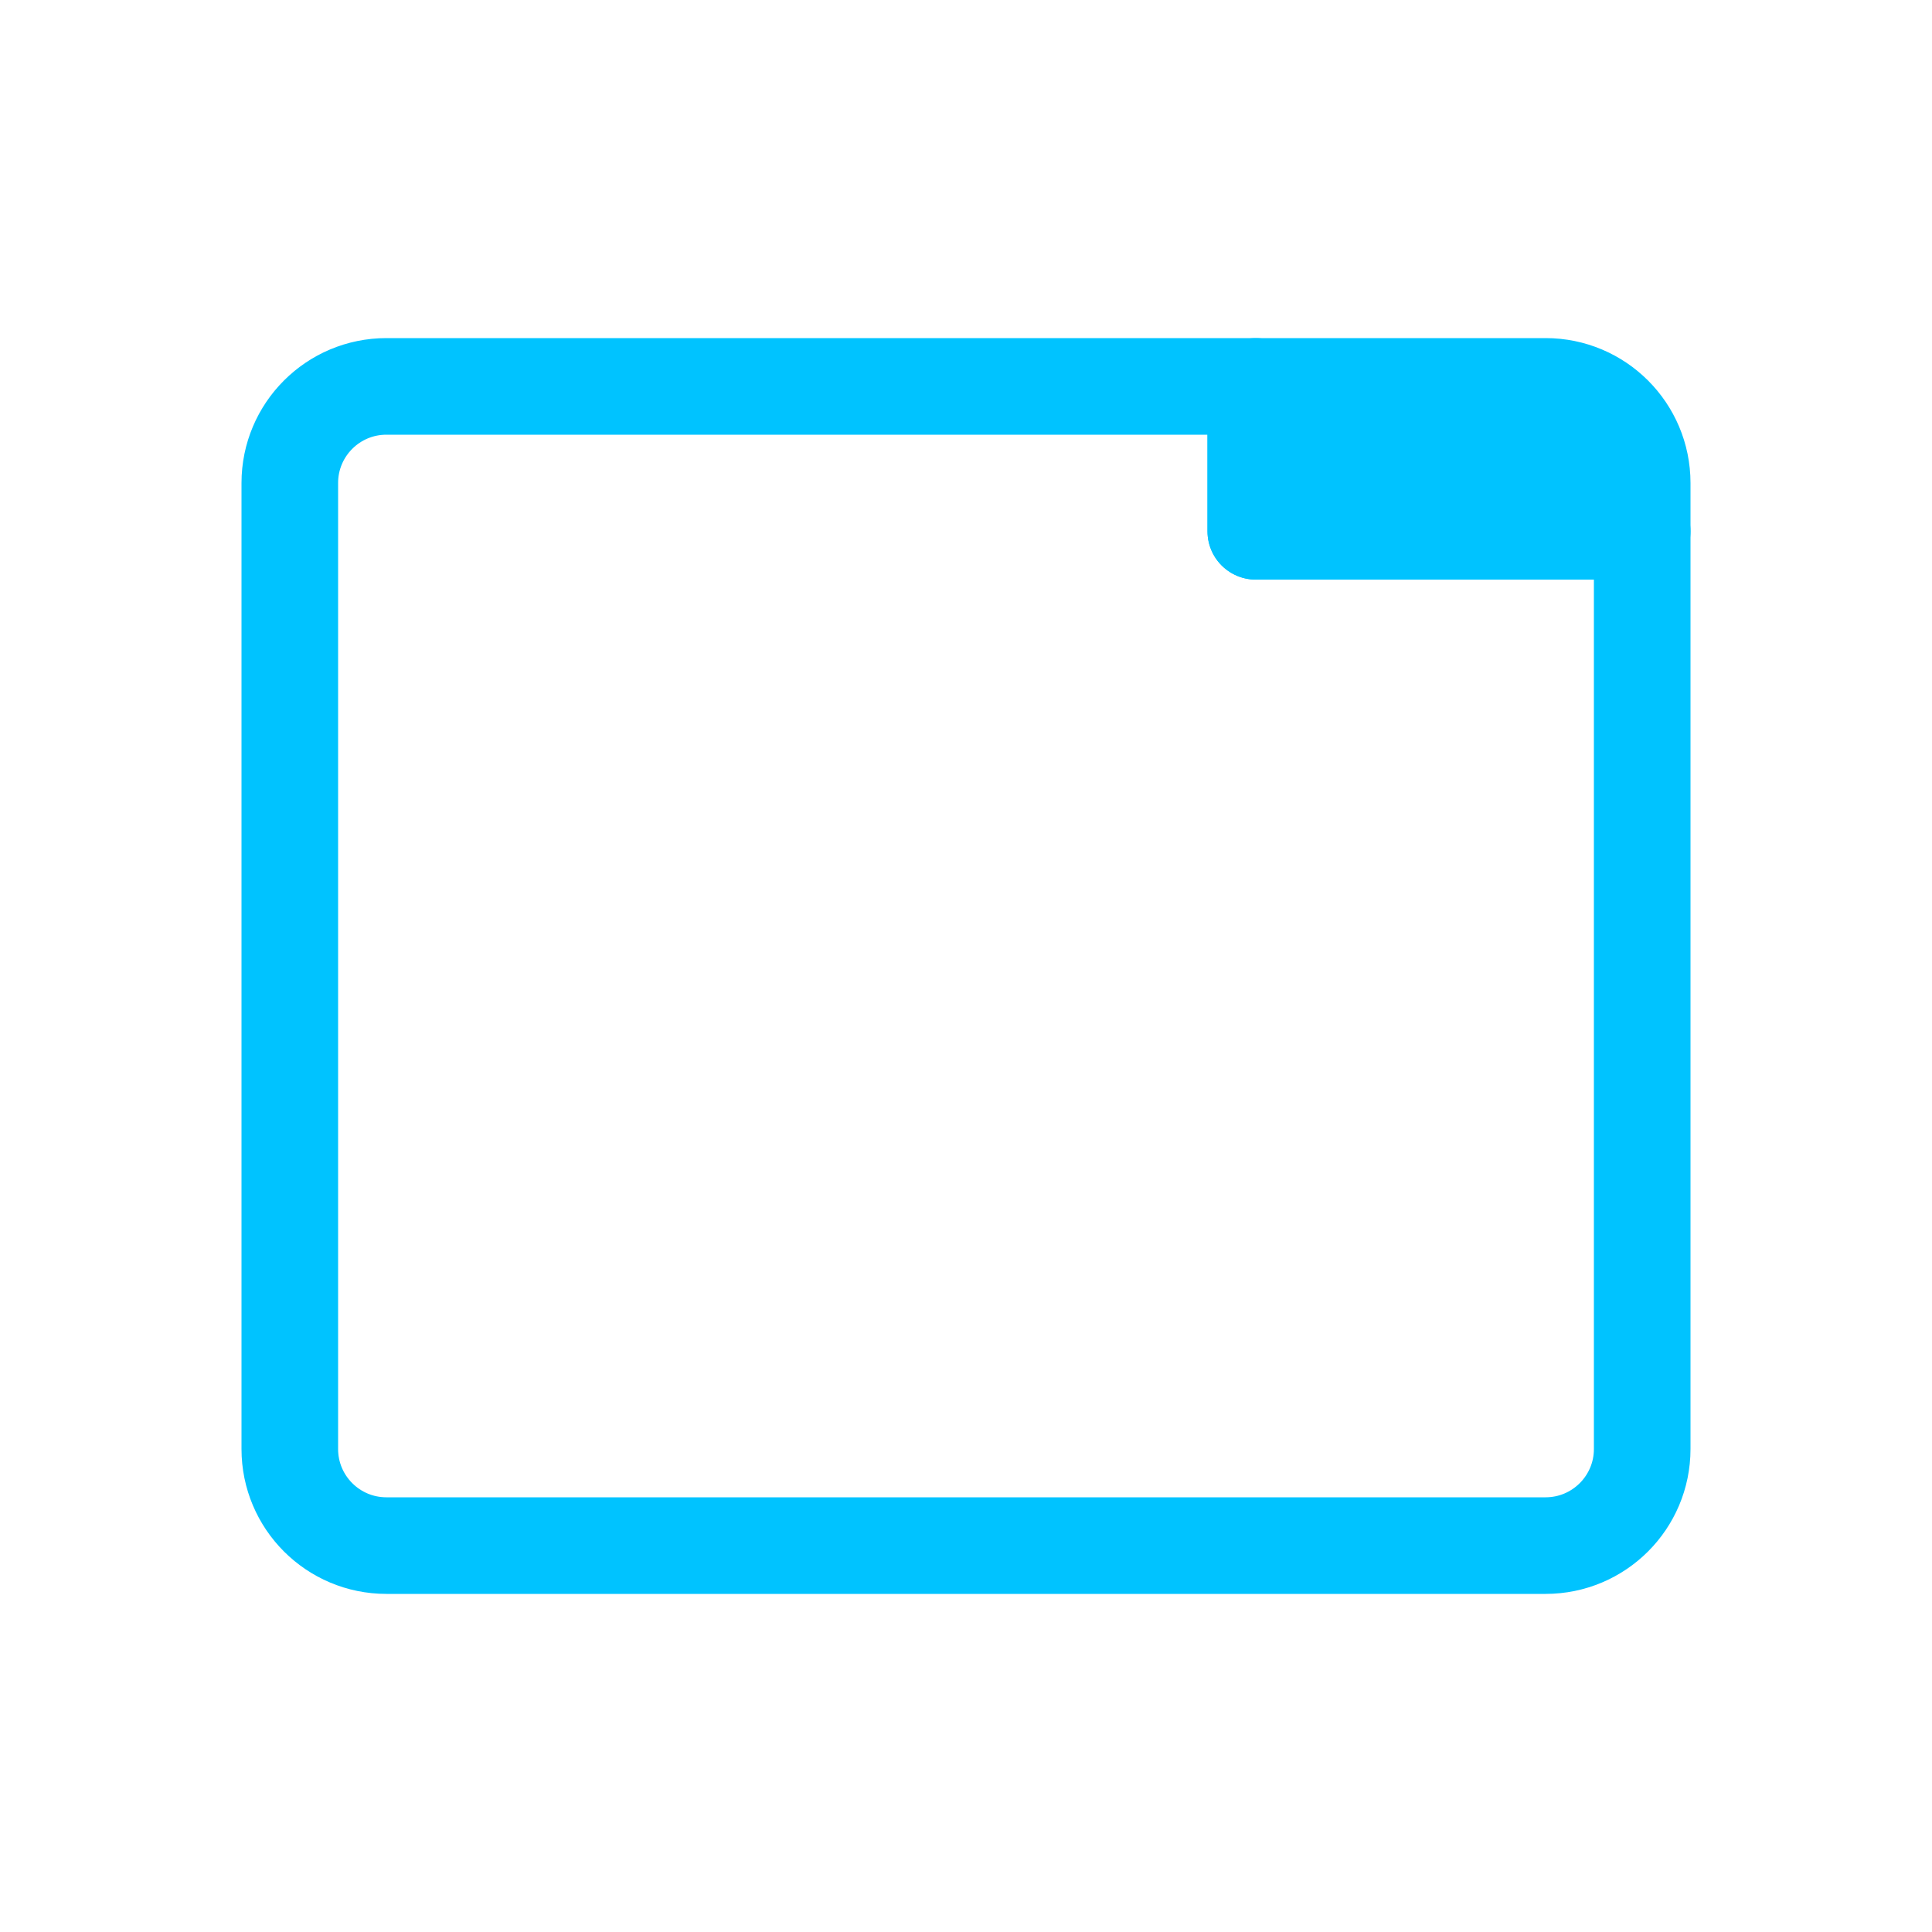
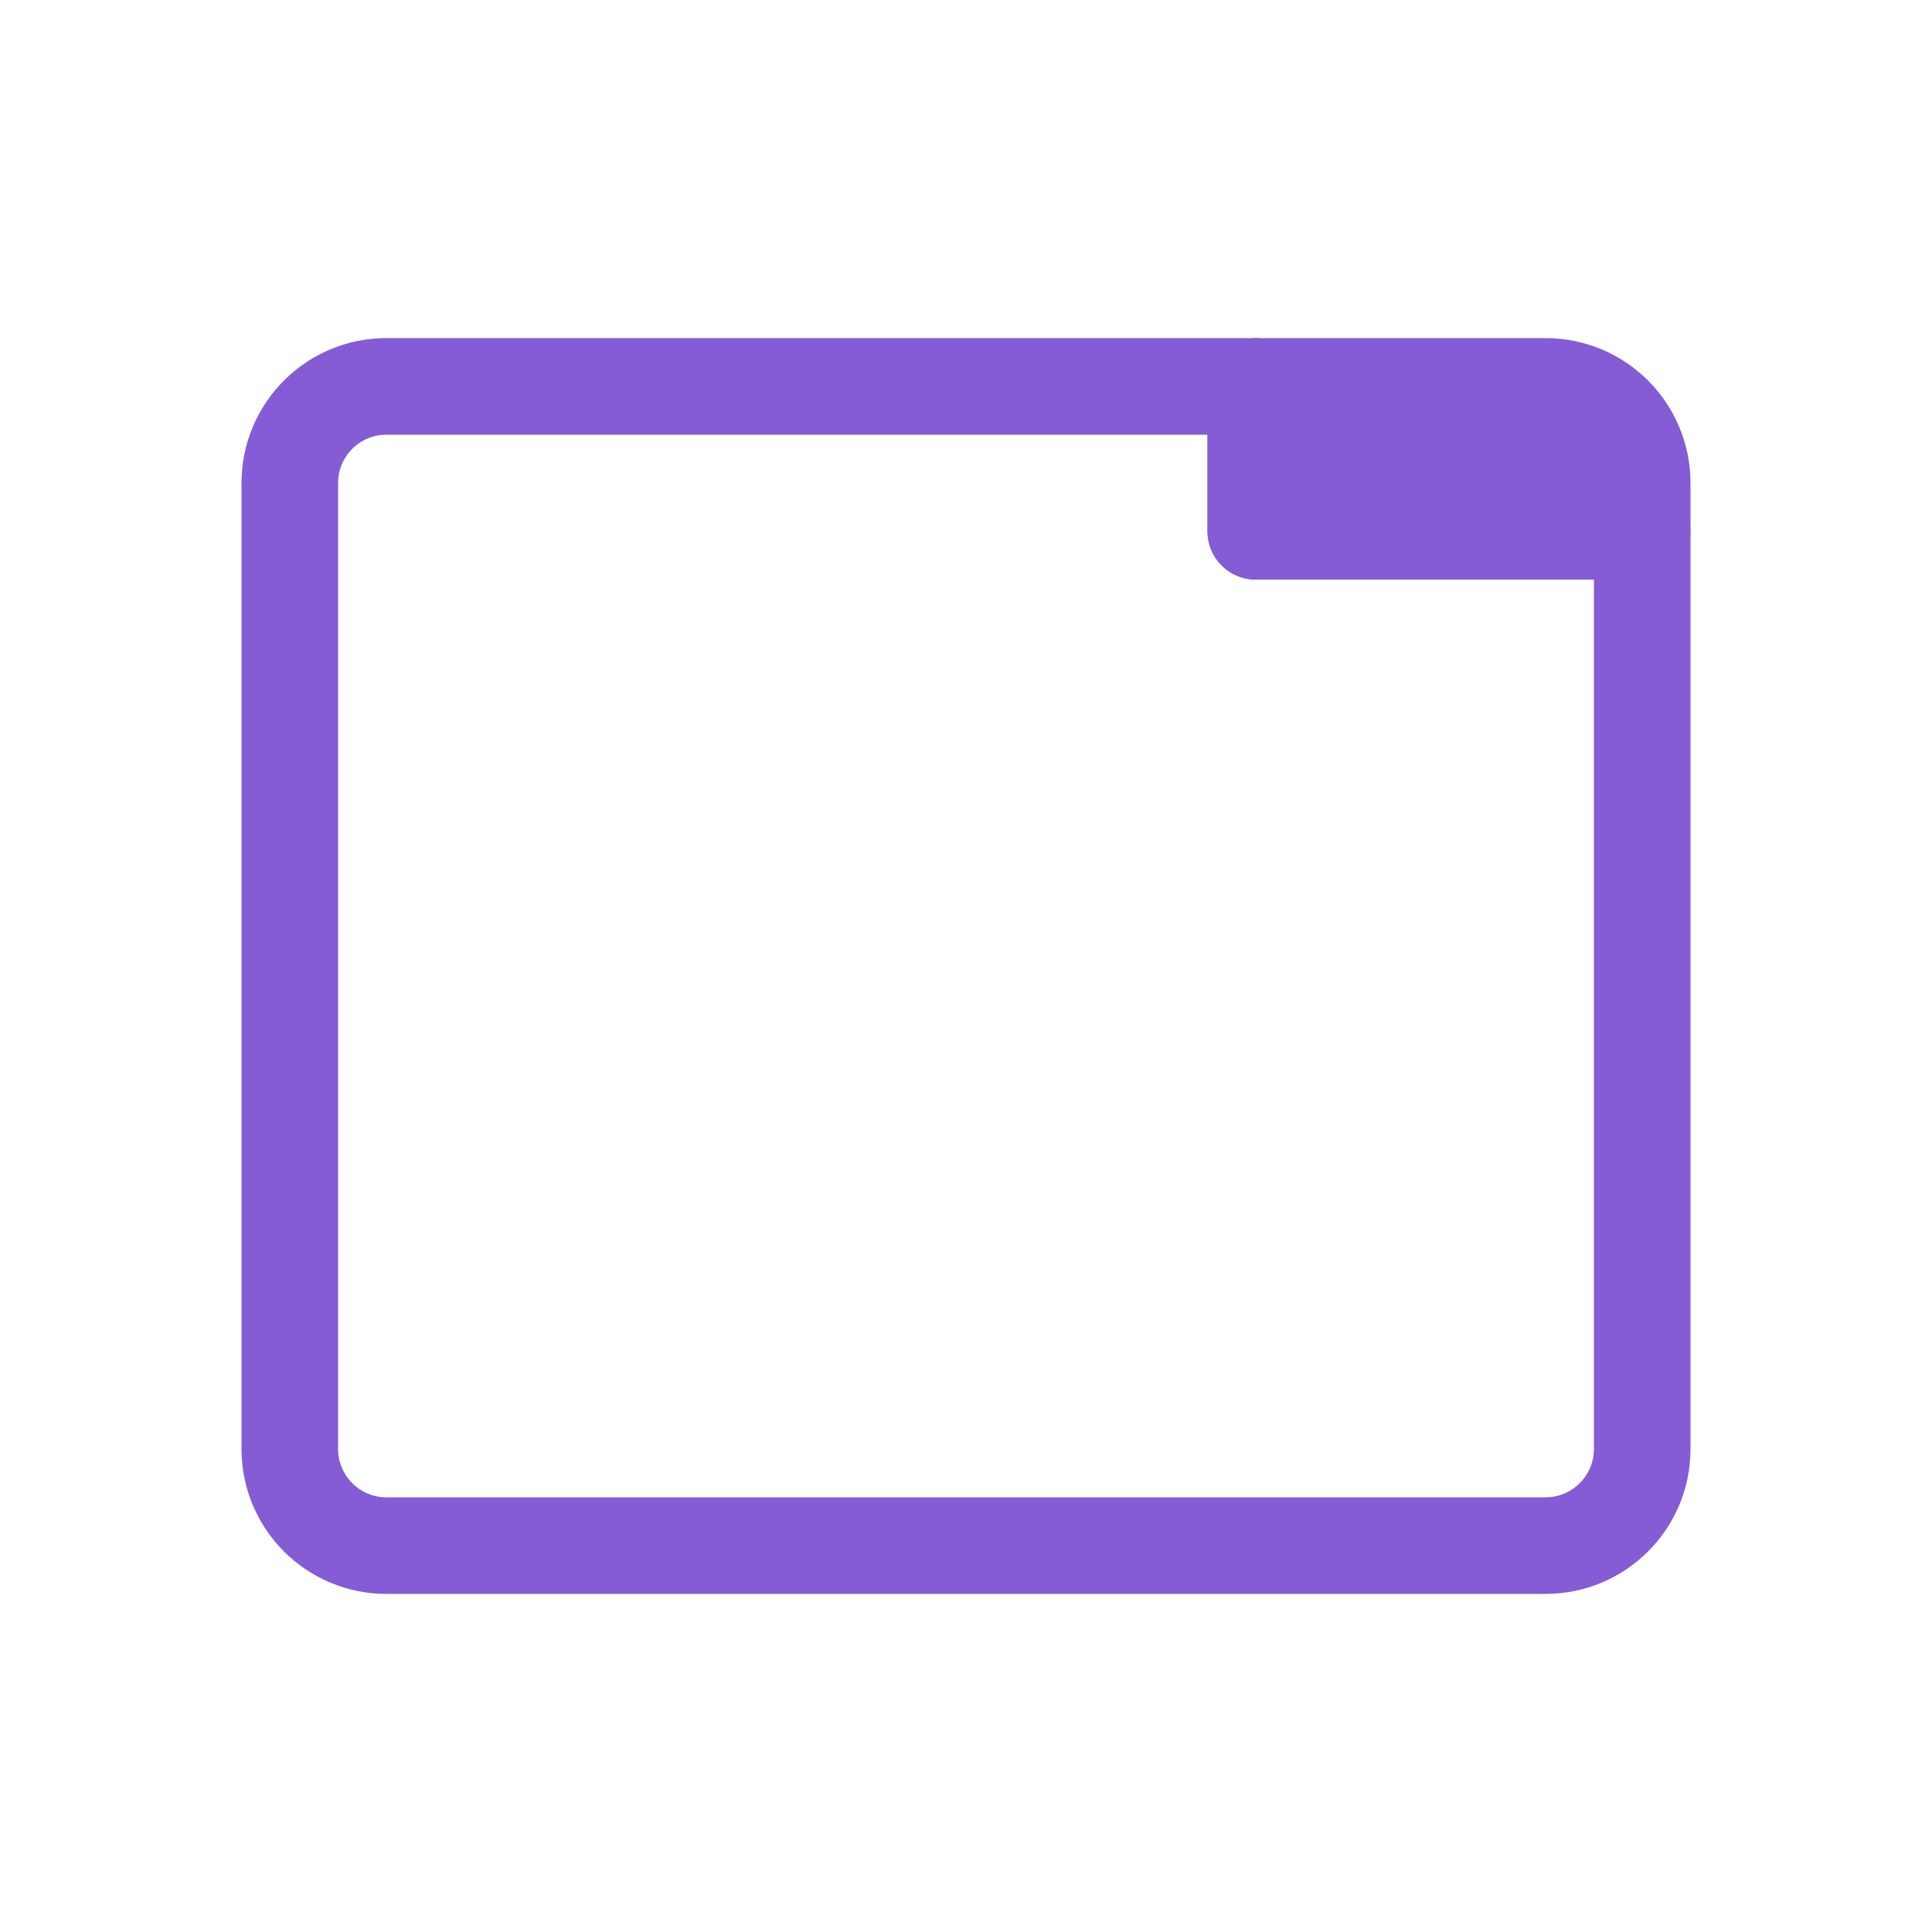
<svg xmlns="http://www.w3.org/2000/svg" width="20" height="20">
-   <g stroke="#00c3ff" fill="none" fill-rule="evenodd" stroke-linecap="round" stroke-linejoin="round">
+   <g stroke="#855cd6" fill="none" fill-rule="evenodd" stroke-linecap="round" stroke-linejoin="round">
    <path d="M4 4a1 1 0 0 0-1 1v10a1 1 0 0 0 1 1h12a1 1 0 0 0 1-1V5.5h-4V4Z" />
-     <path d="M13 4h3a1 1 0 0 1 1 1v.5h-4z" fill="#00c3ff" />
+     <path d="M13 4h3a1 1 0 0 1 1 1v.5h-4z" fill="#855cd6" />
  </g>
</svg>
